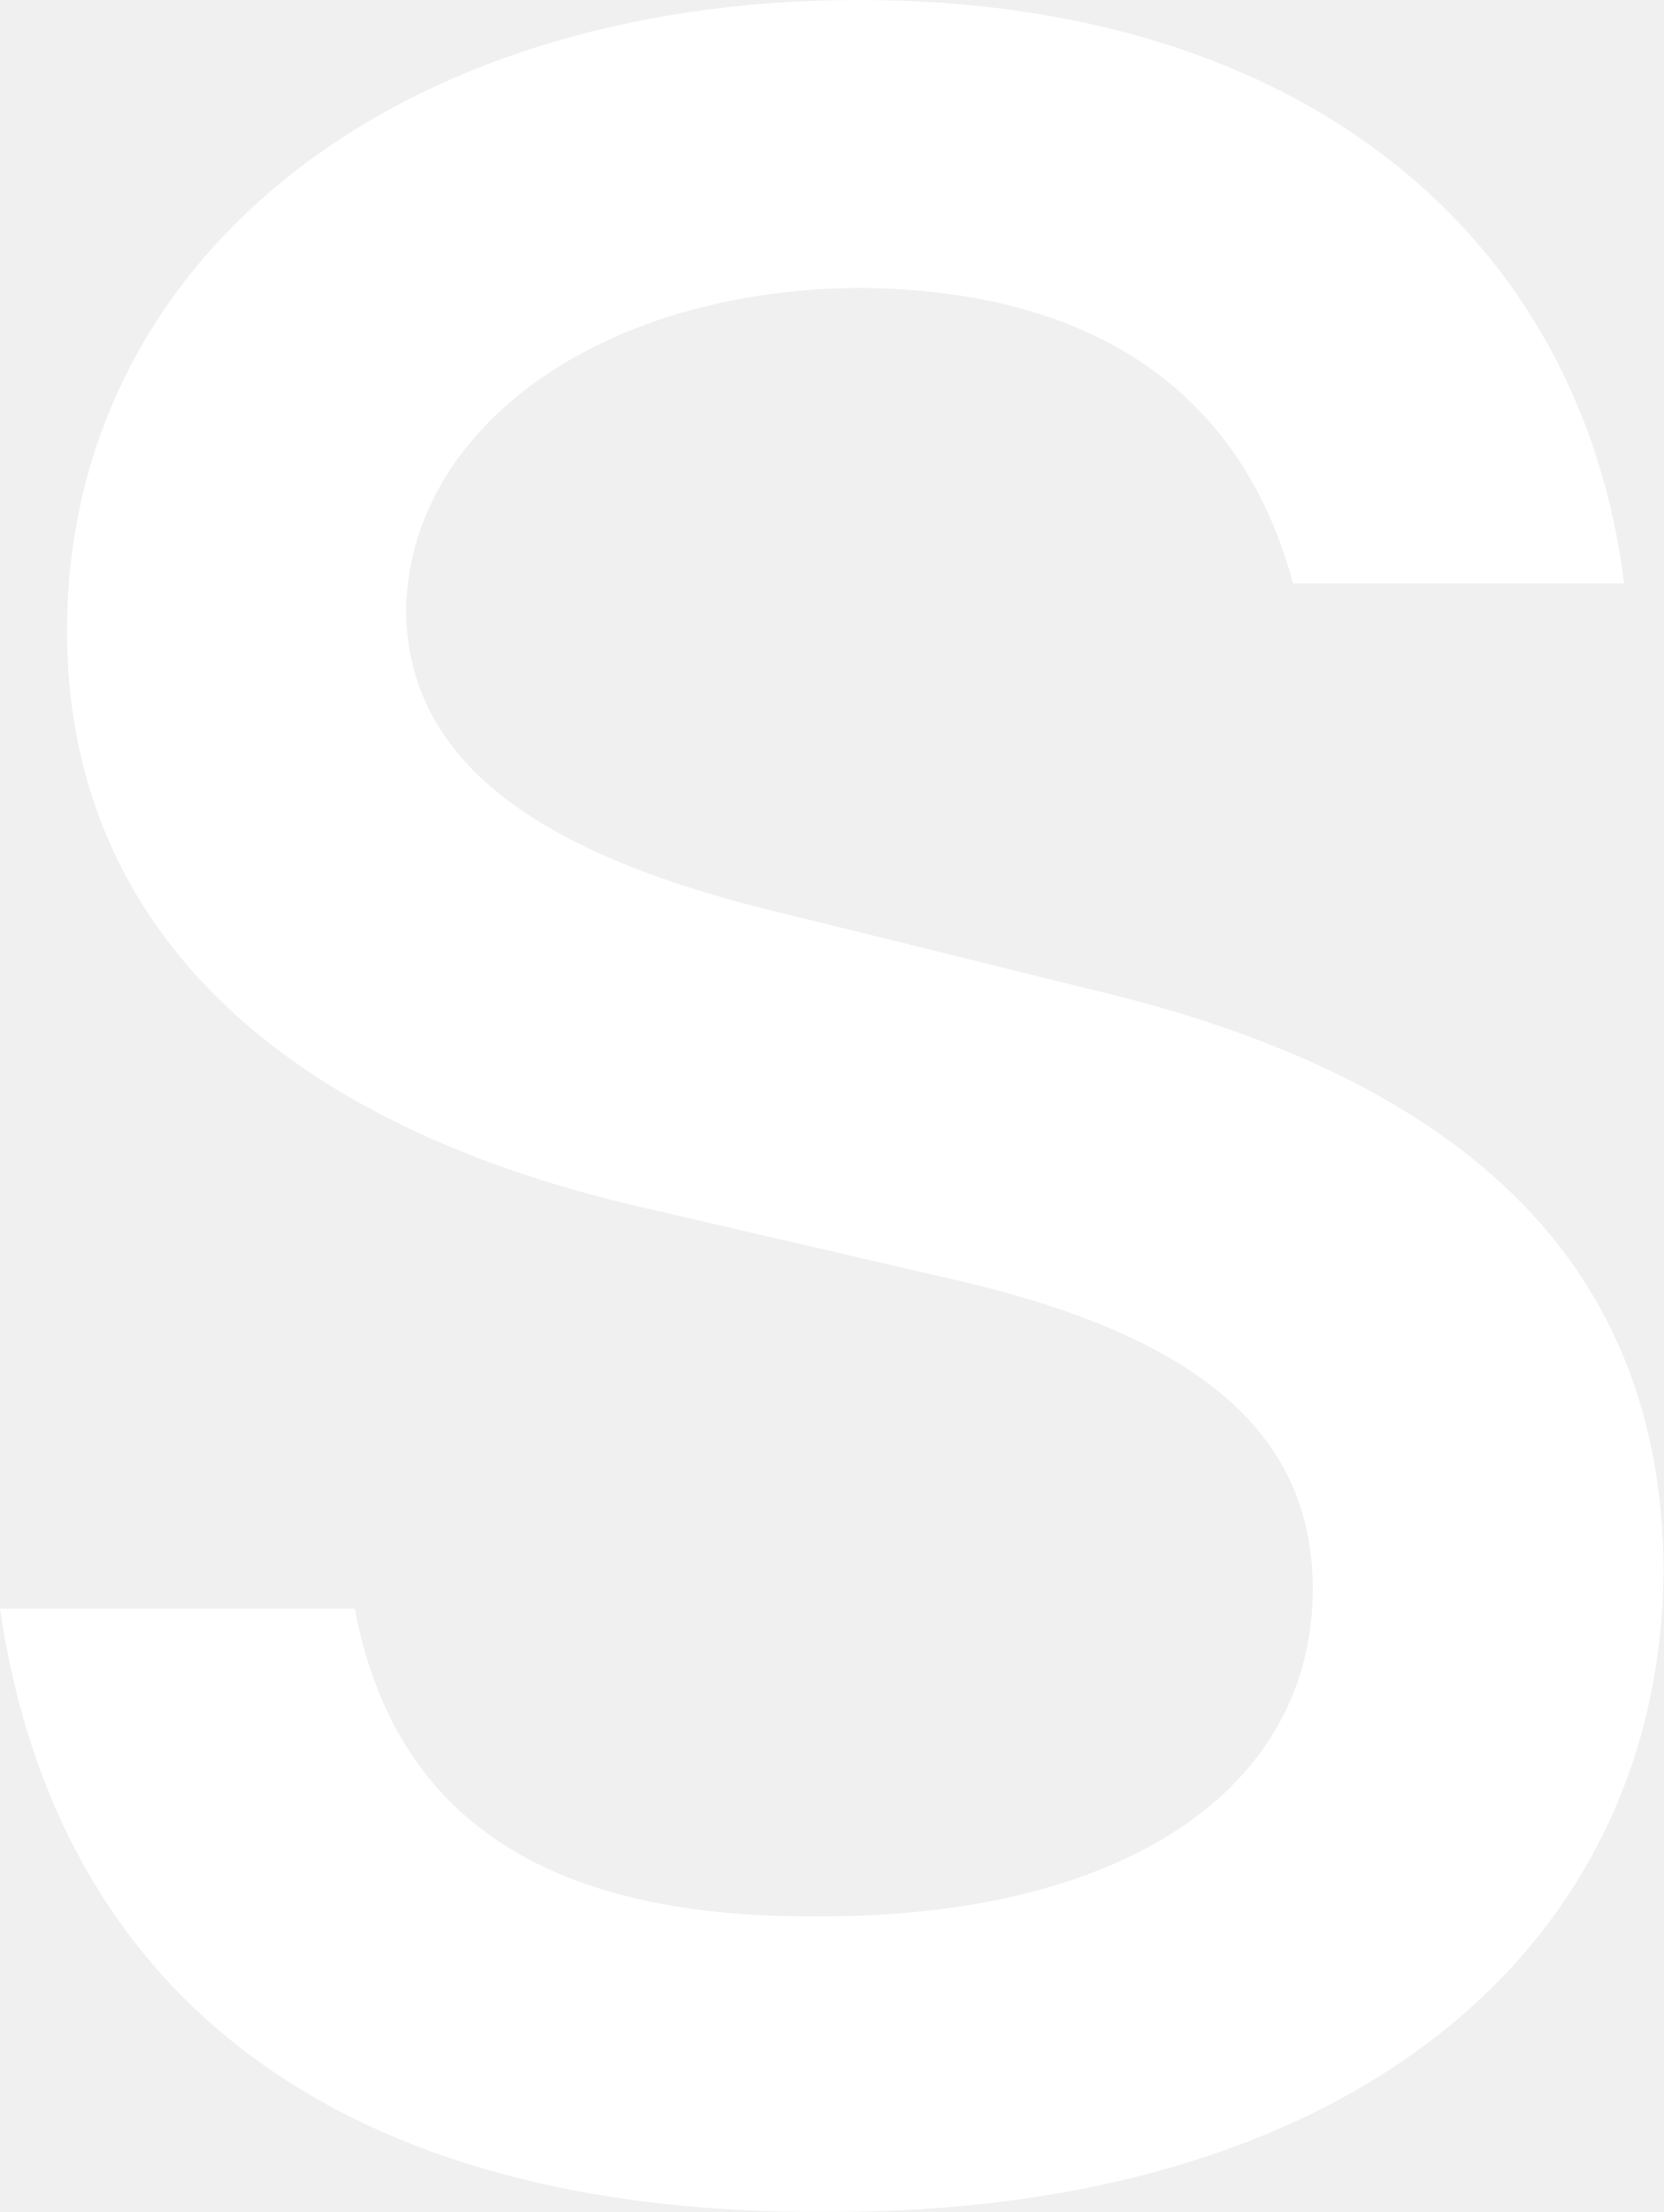
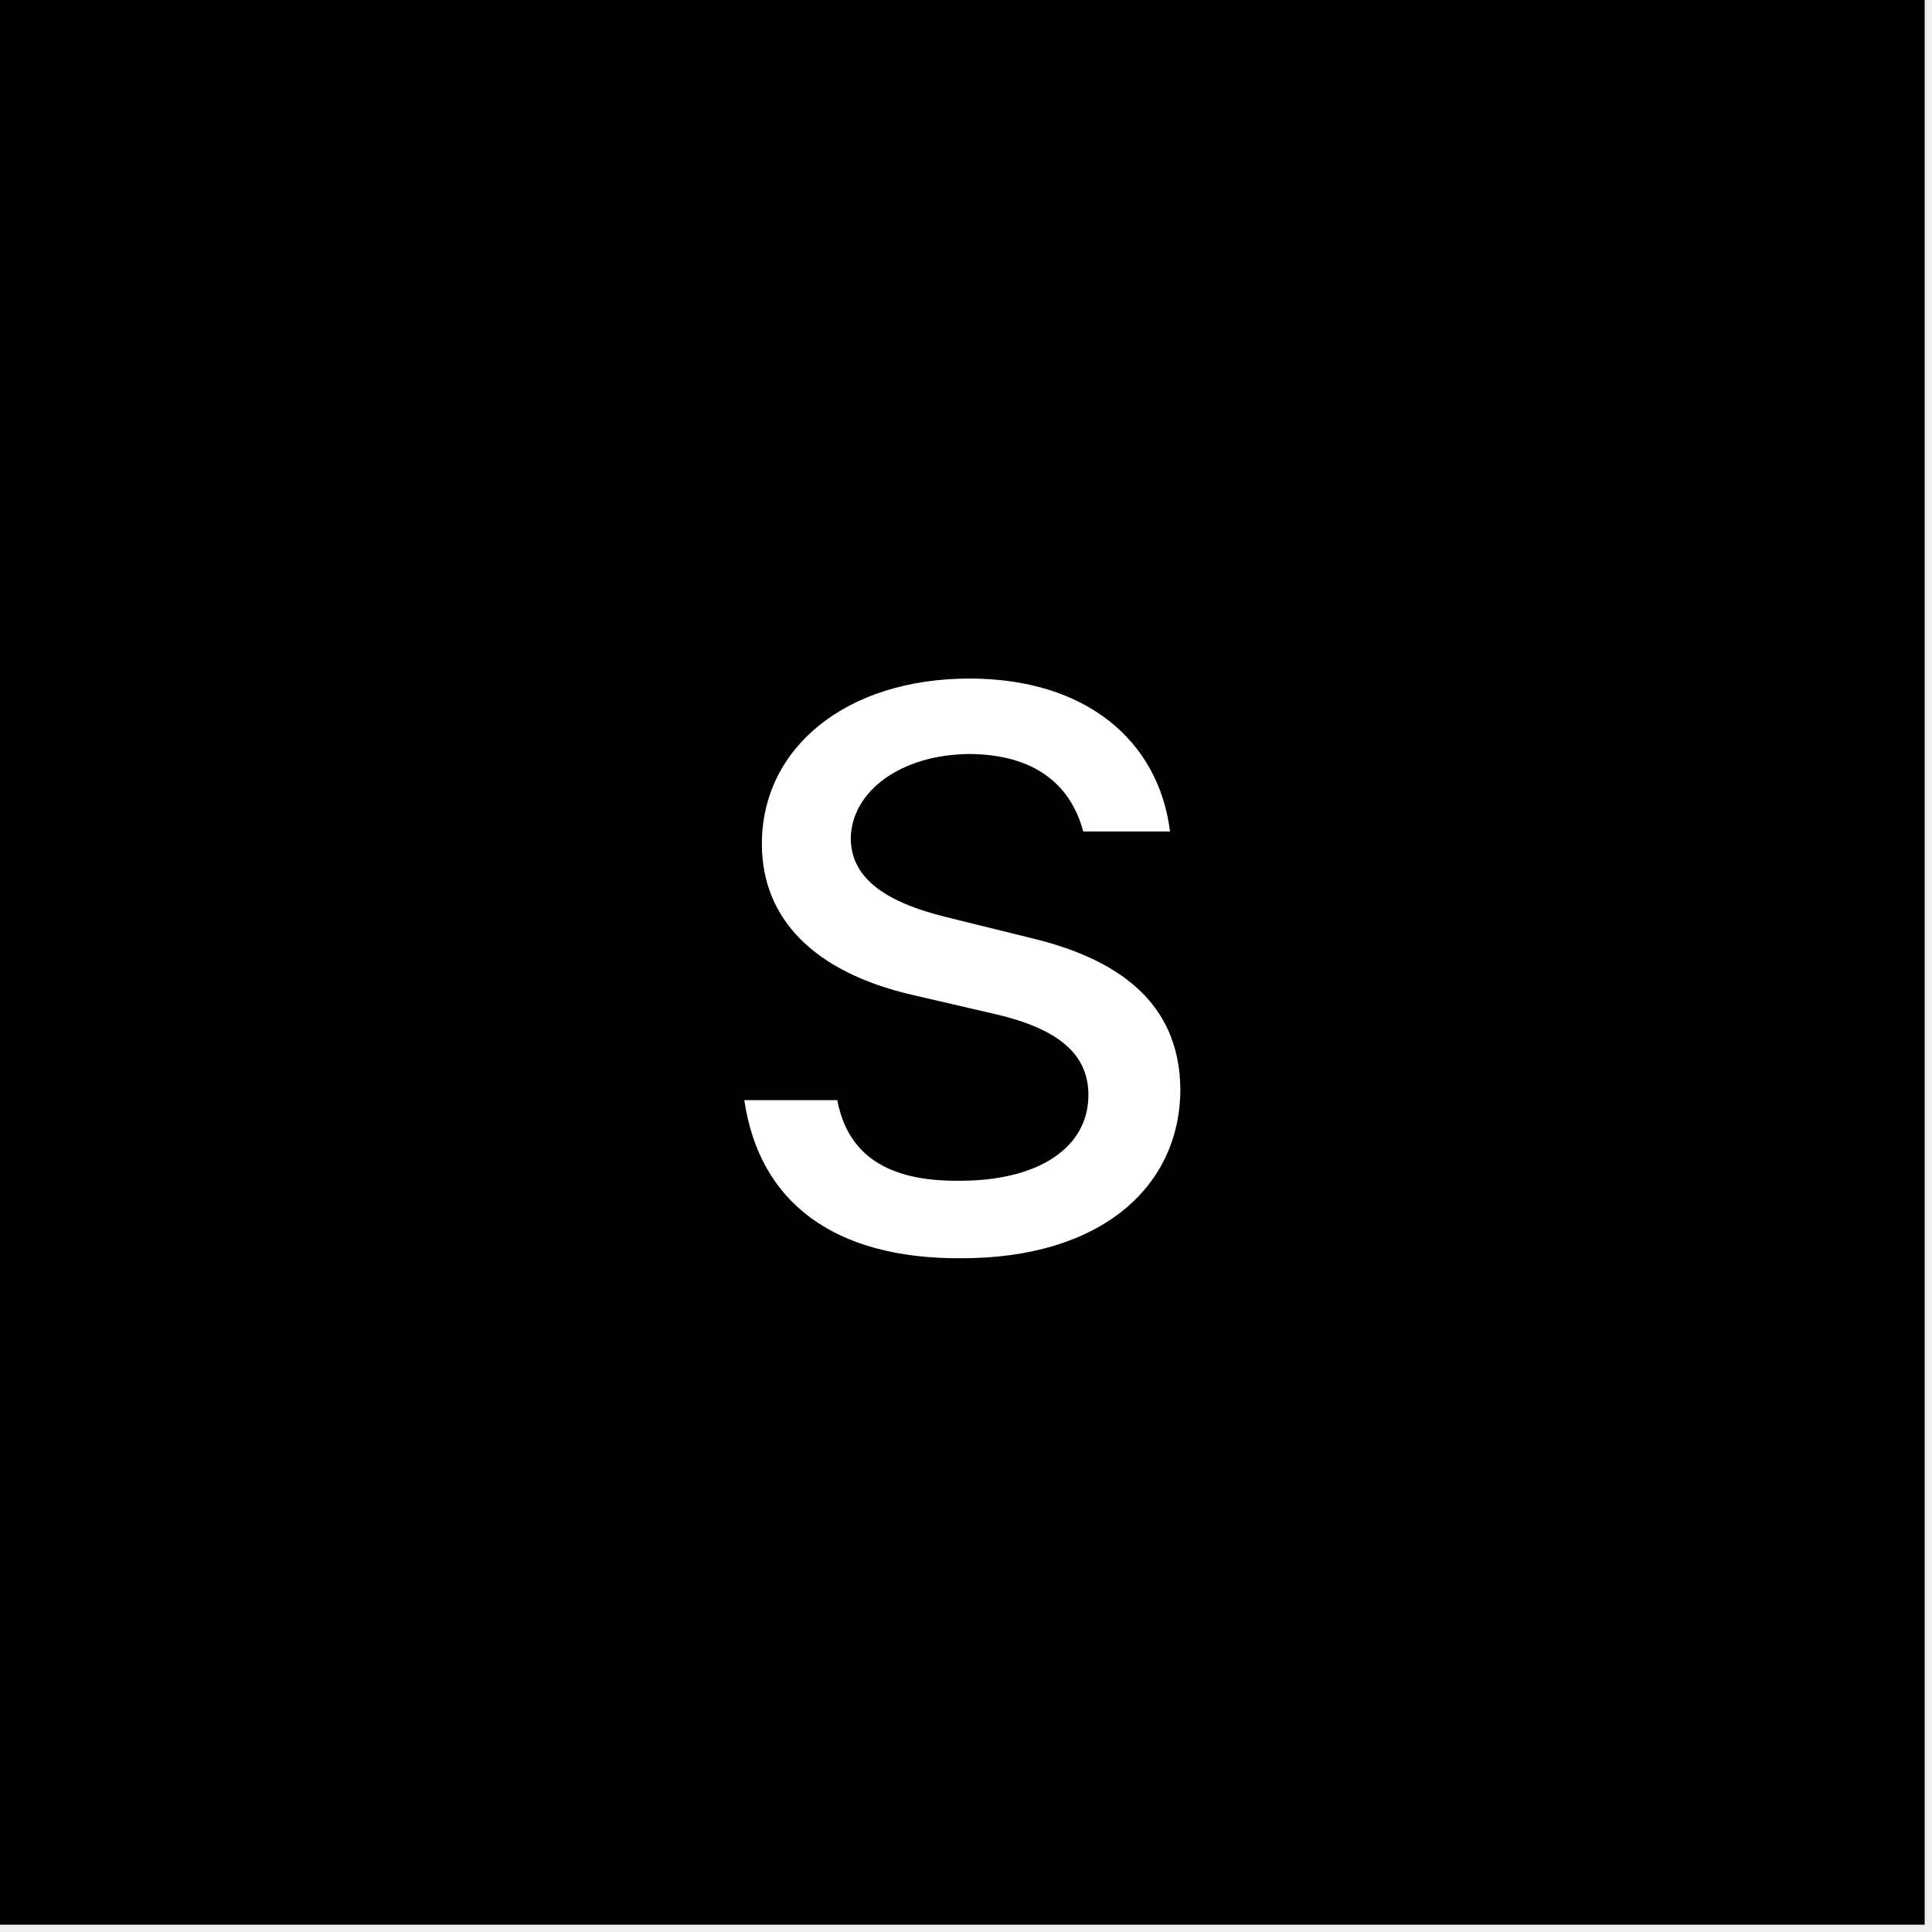
- <svg xmlns="http://www.w3.org/2000/svg" preserveAspectRatio="none" overflow="visible" style="display: block;" width="29.792" height="39.606" viewBox="0 0 29.792 39.606" fill="none">
-   <path id="Vector" d="M23.156 10.448C22.309 7.272 19.873 5.189 15.39 5.154C10.66 5.189 7.307 7.73 7.272 10.943C7.307 13.484 9.354 15.214 13.837 16.308L19.556 17.72C26.404 19.344 29.757 22.768 29.792 28.098C29.757 34.734 24.356 39.641 14.755 39.605C6.142 39.641 1.024 35.793 0 28.804H6.354C7.06 32.546 9.778 34.346 14.614 34.311C20.085 34.346 23.509 32.051 23.509 28.451C23.509 25.733 21.568 23.968 17.226 22.944L11.437 21.603C4.765 20.05 1.2 16.414 1.2 11.296C1.2 4.73 6.954 0 15.39 0C23.333 0 28.31 4.236 29.086 10.448H23.156Z" fill="white" style="fill:white;fill-opacity:1;" />
+ <svg xmlns="http://www.w3.org/2000/svg" width="132" height="132" viewBox="0 0 132 132" fill="none">
+   <rect x="0.5" y="0.5" width="130.5" height="130.5" fill="black" style="fill:black;fill-opacity:1;" />
+   <rect x="0.5" y="0.5" width="130.5" height="130.5" stroke="black" style="stroke:black;stroke-opacity:1;" />
+   <path d="M74.01 56.81C73.162 53.633 70.727 51.55 66.244 51.515C61.514 51.55 58.16 54.092 58.125 57.304C58.16 59.846 60.208 61.575 64.691 62.669L70.409 64.081C77.257 65.705 80.611 69.129 80.646 74.459C80.611 81.096 75.21 86.002 65.609 85.967C56.995 86.002 51.877 82.154 50.853 75.165H57.207C57.913 78.907 60.631 80.707 65.467 80.672C70.939 80.707 74.363 78.413 74.363 74.812C74.363 72.094 72.421 70.329 68.079 69.306L62.29 67.964C55.619 66.411 52.054 62.775 52.054 57.657C52.054 51.091 57.807 46.361 66.244 46.361C74.186 46.361 79.163 50.597 79.94 56.81H74.01Z" fill="white" style="fill:white;fill-opacity:1;" />
</svg>
